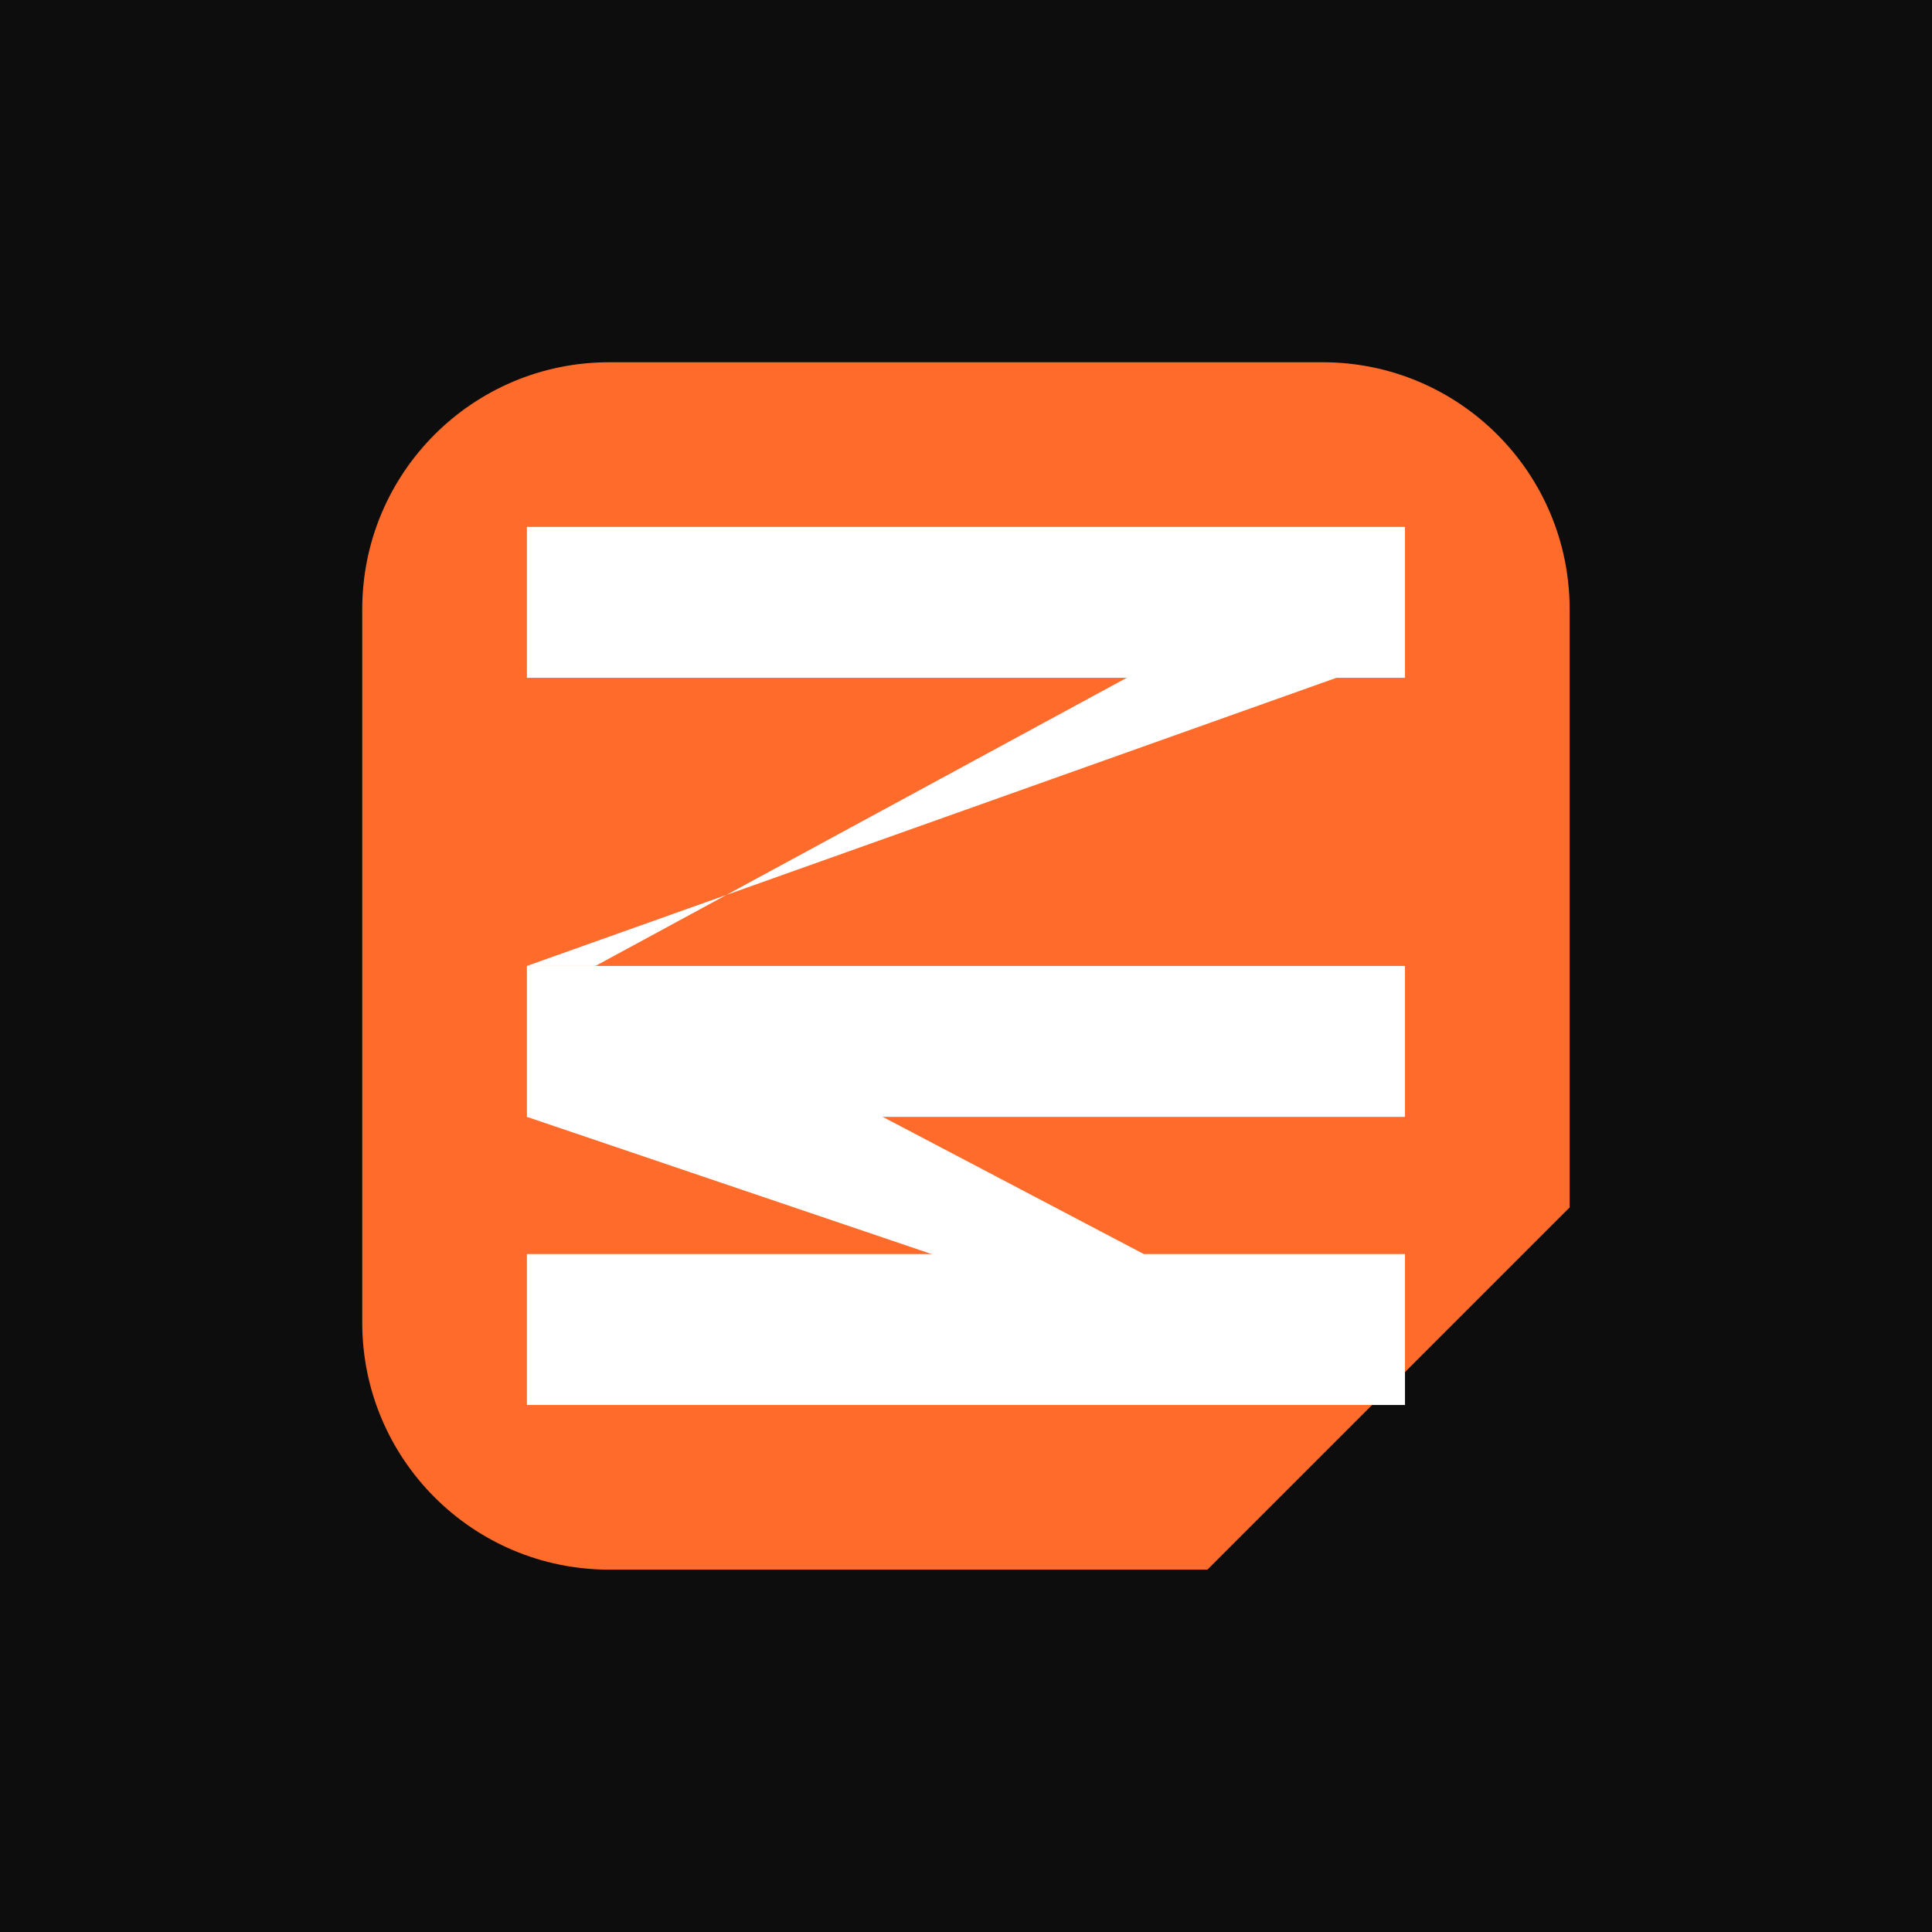
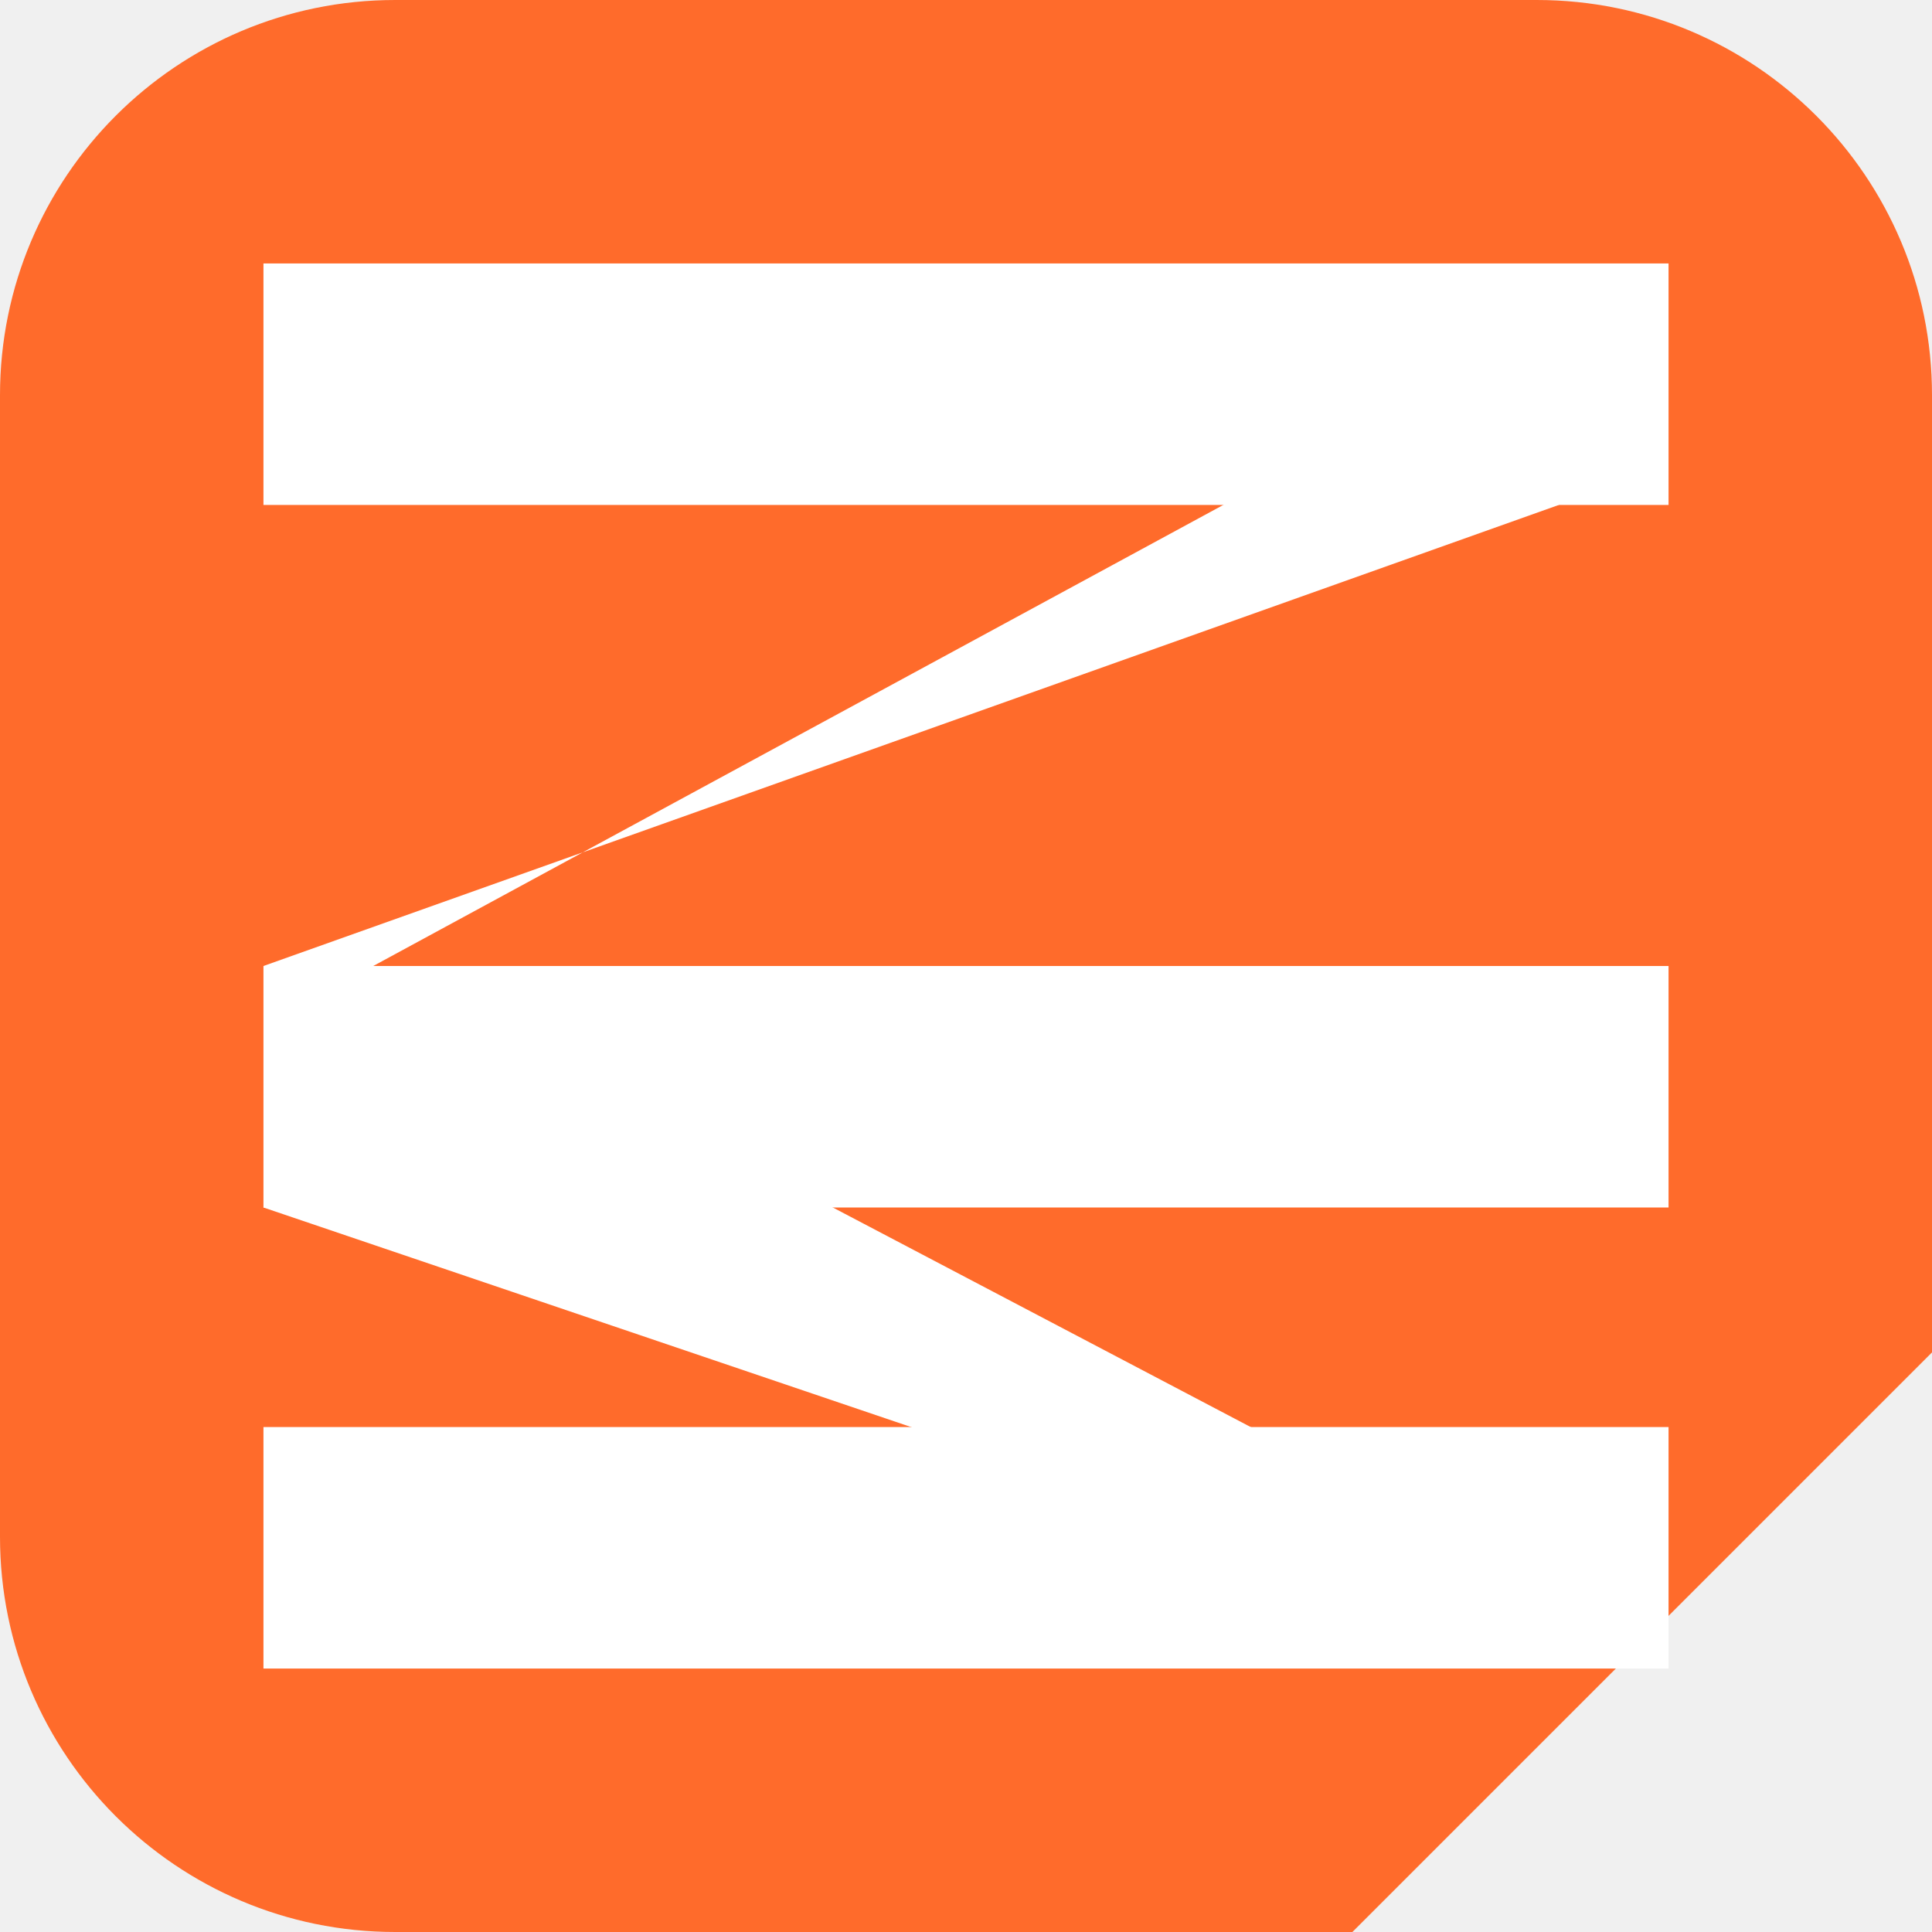
- <svg xmlns="http://www.w3.org/2000/svg" width="512" height="512" viewBox="0 0 512 512">
-   <rect width="512" height="512" rx="0" fill="#0D0D0D" />
-   <g transform="translate(96,96) scale(3.636)">
-     <defs>
-       <clipPath id="c">
-         <polygon points="0,0 88,0 88,61.6 61.6,88 0,88" />
-       </clipPath>
-     </defs>
-     <rect width="88" height="88" rx="18" fill="#FF6B2B" clip-path="url(#c)" />
-     <rect x="12" y="12" width="64" height="11" fill="white" />
-     <polygon points="71,23 76,12 17,44 12,44" fill="white" />
-     <rect x="12" y="44" width="64" height="11" fill="white" />
-     <polygon points="12,55 17,44 76,75 71,75" fill="white" />
-     <rect x="12" y="65" width="64" height="11" fill="white" />
-   </g>
+ <svg xmlns="http://www.w3.org/2000/svg" width="512" height="512" viewBox="0 0 88 88">
+   <defs>
+     <clipPath id="c">
+       <polygon points="0,0 88,0 88,61.6 61.6,88 0,88" />
+     </clipPath>
+   </defs>
+   <rect width="88" height="88" rx="18" fill="#FF6B2B" clip-path="url(#c)" />
+   <rect x="12" y="12" width="64" height="11" fill="white" />
+   <polygon points="71,23 76,12 17,44 12,44" fill="white" />
+   <rect x="12" y="44" width="64" height="11" fill="white" />
+   <polygon points="12,55 17,44 76,75 71,75" fill="white" />
+   <rect x="12" y="65" width="64" height="11" fill="white" />
</svg>
